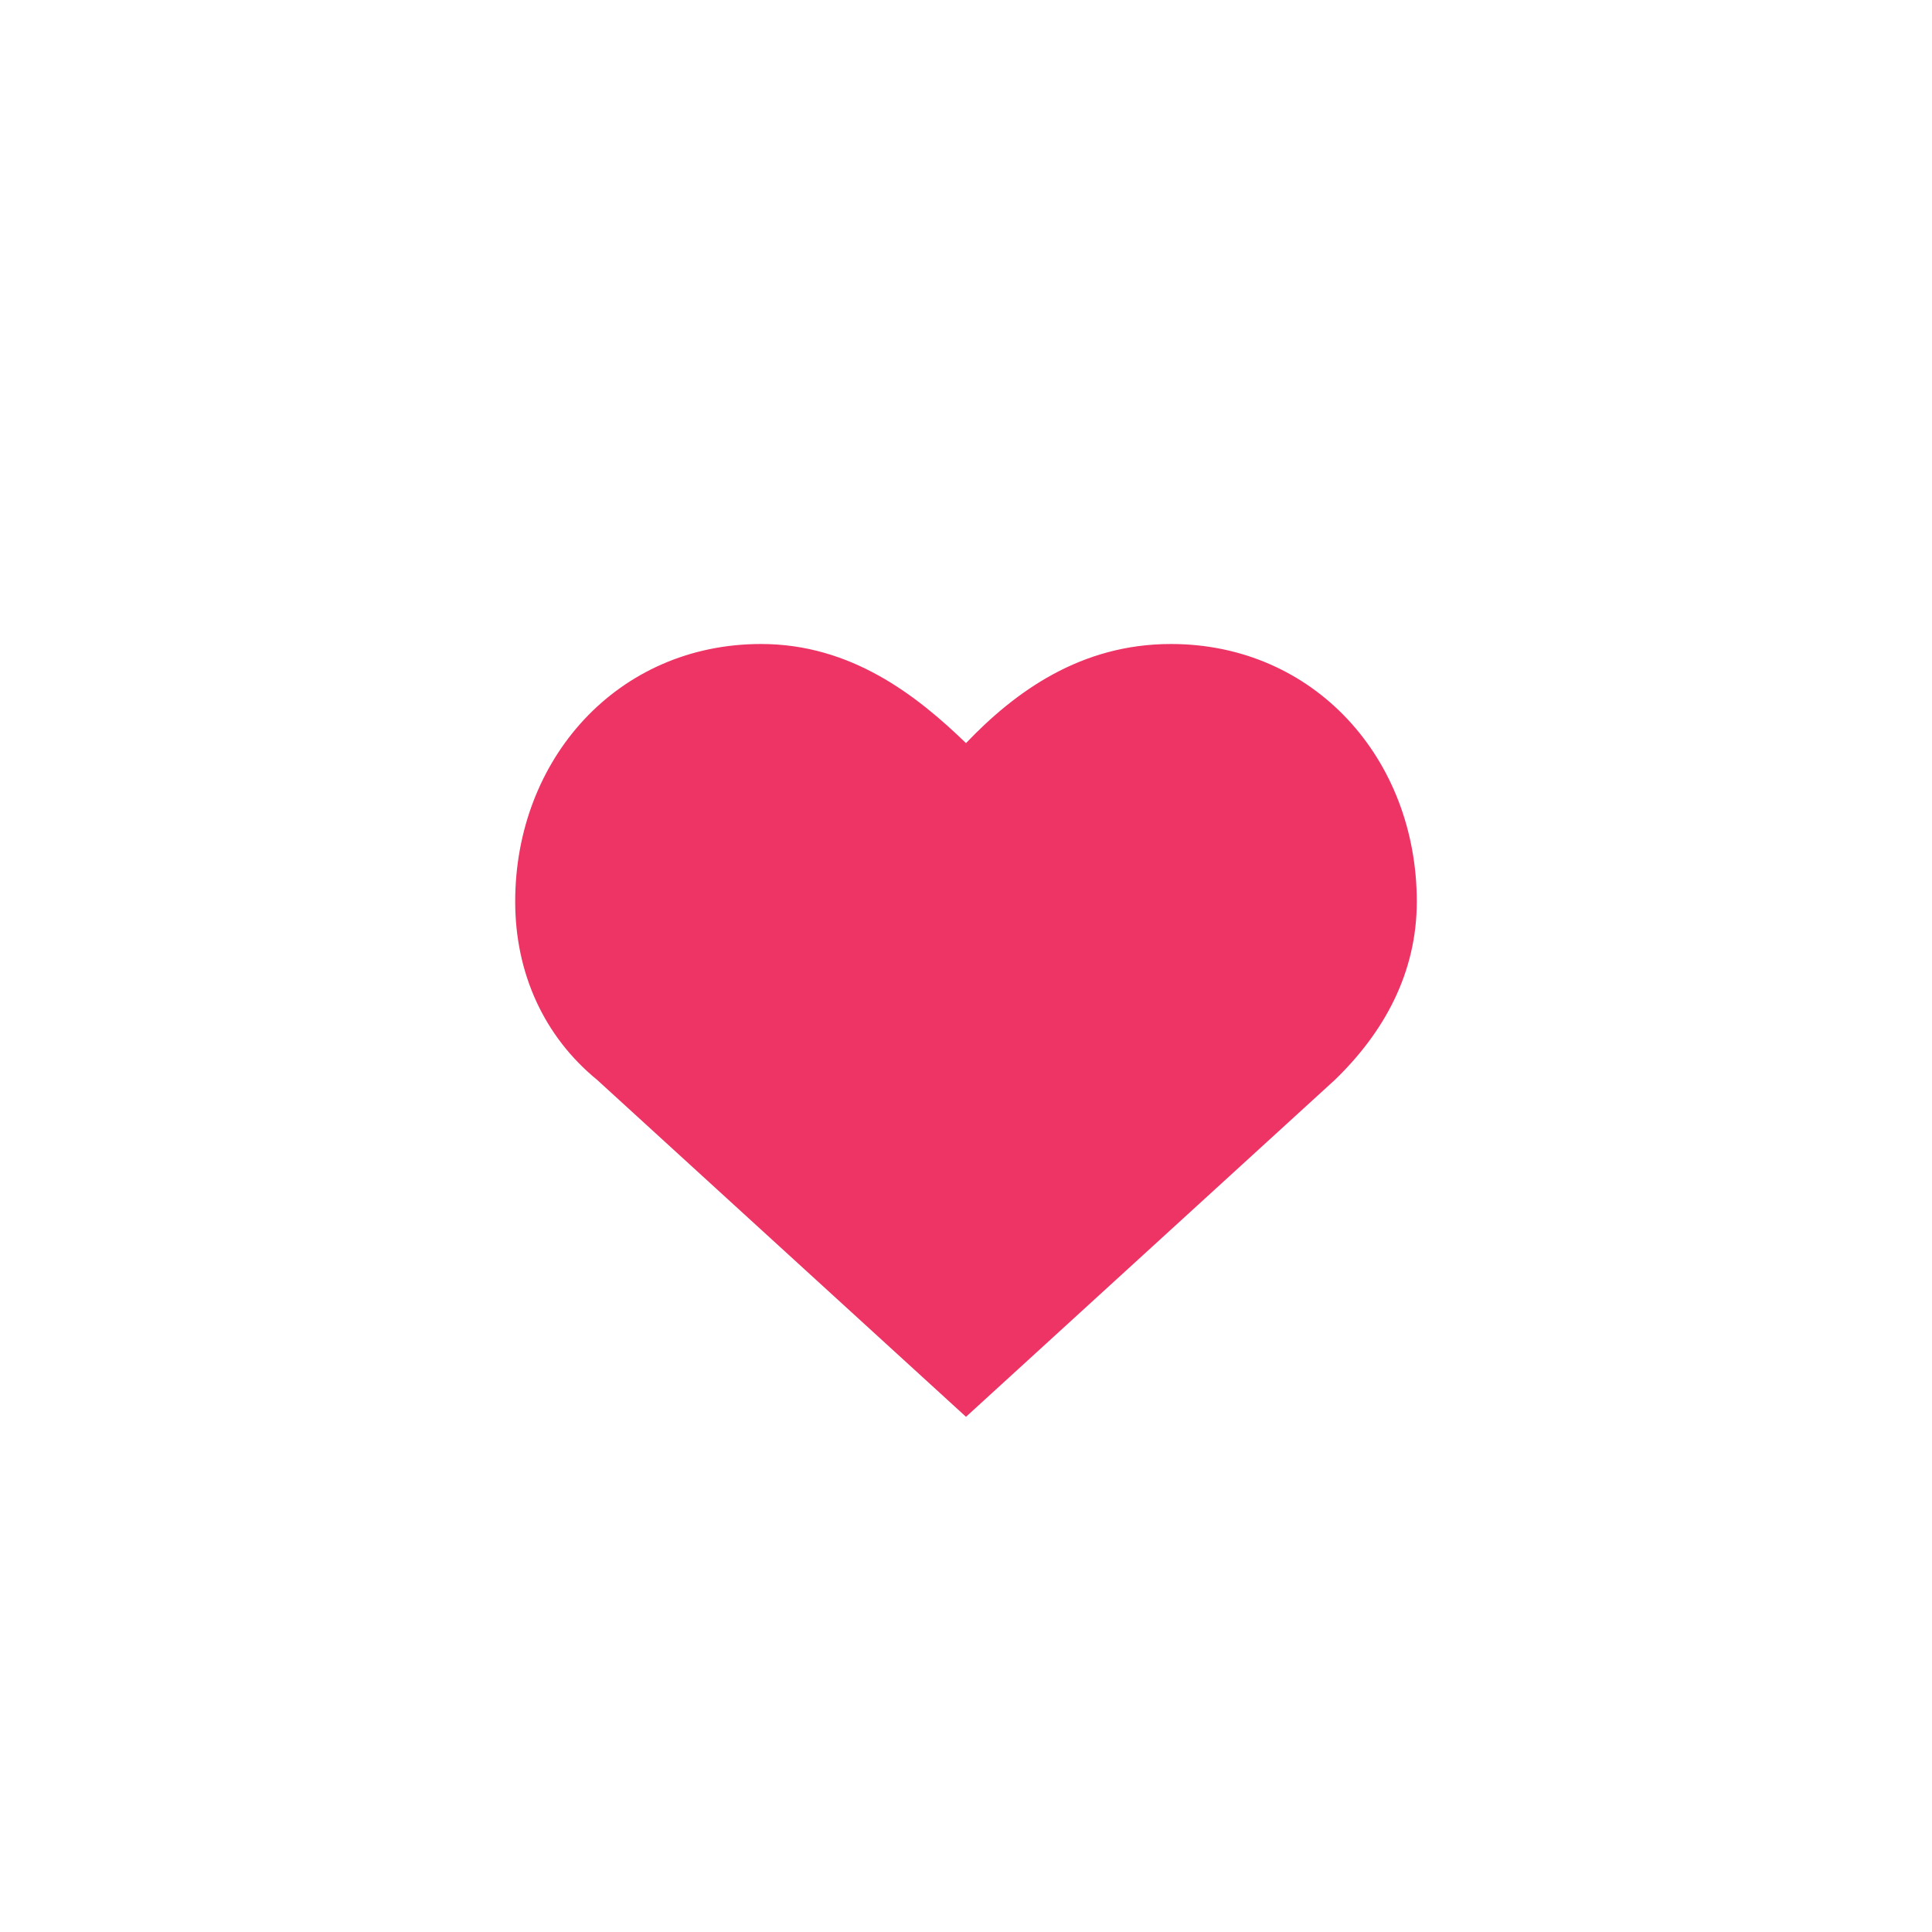
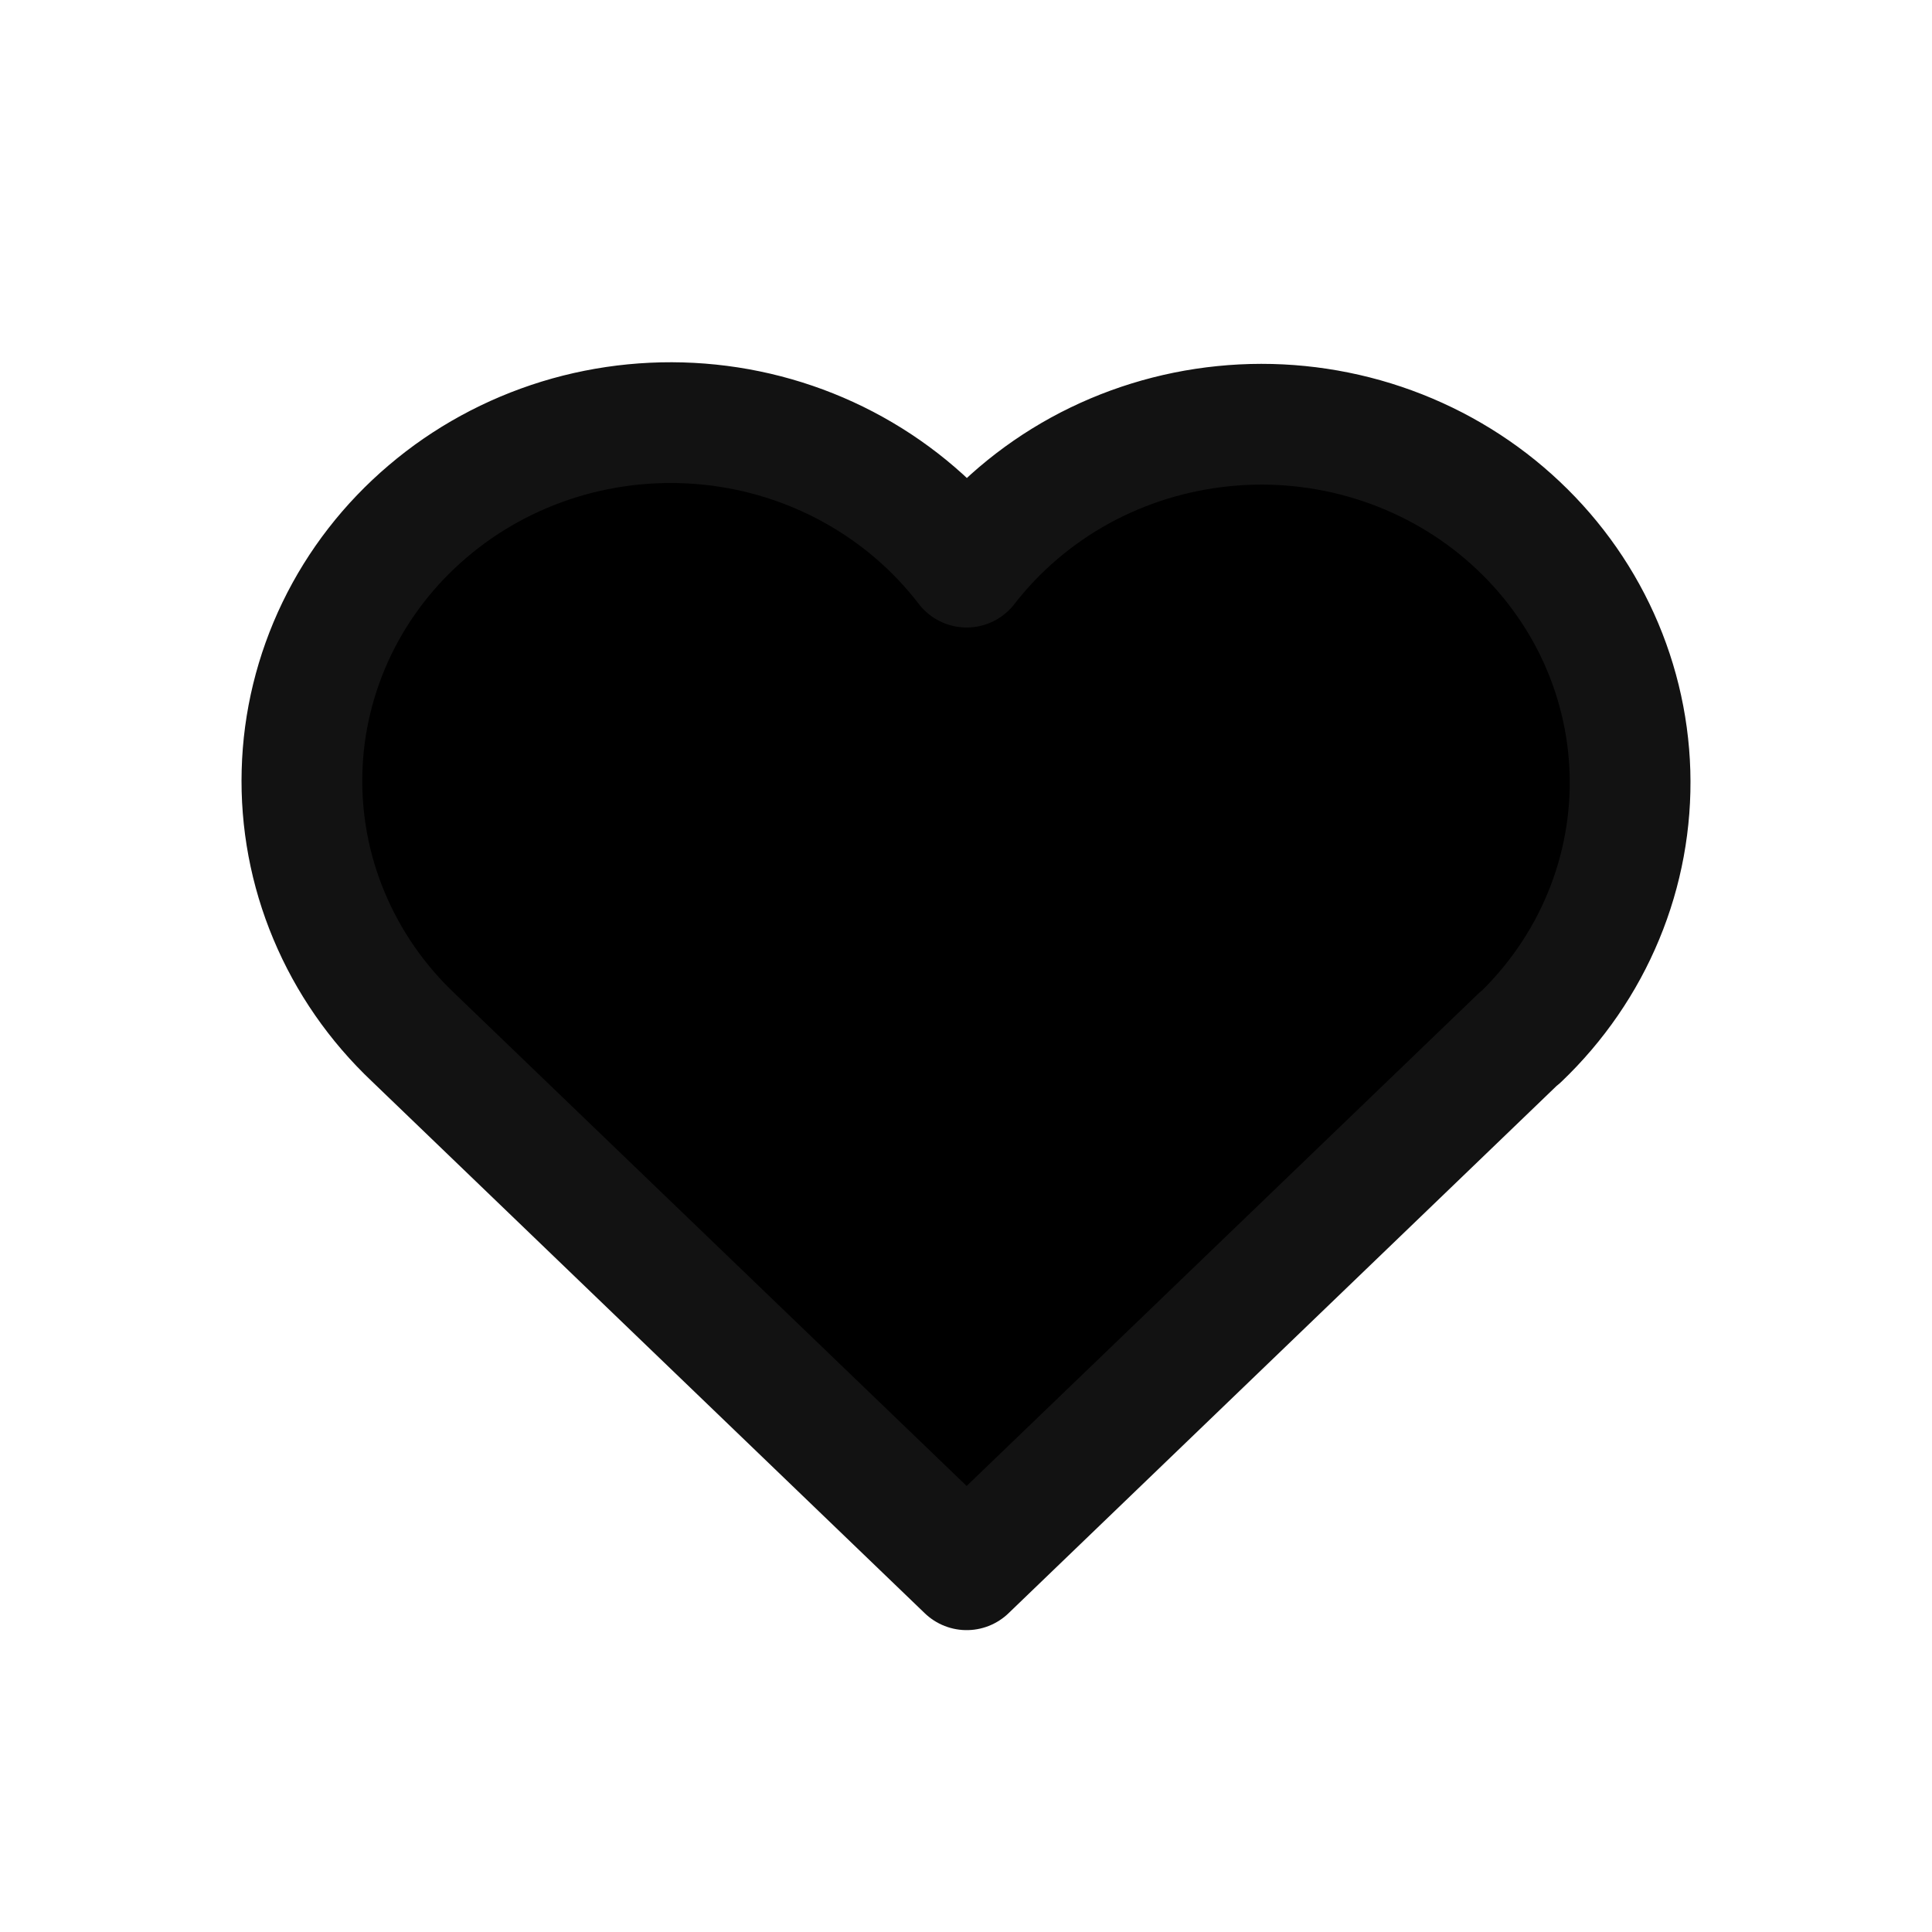
- <svg xmlns="http://www.w3.org/2000/svg" width="30" height="30" viewBox="0 0 30 30" fill="none">
-   <path d="M18.182 10C16.782 10 15.764 10.739 15 11.539C14.236 10.8 13.218 10 11.818 10C9.591 10 8 11.785 8 14C8 15.108 8.445 16.092 9.273 16.769L15 22L20.727 16.769C21.491 16.031 22 15.108 22 14C22 11.785 20.409 10 18.182 10Z" fill="#EE3465" />
+ <svg xmlns="http://www.w3.org/2000/svg" width="24" height="24" viewBox="0 0 24 24" fill="none">
+   <path d="M18.879 12.889L12.008 19.5L5.136 12.889M5.136 12.889C4.683 12.461 4.326 11.946 4.088 11.377C3.849 10.808 3.735 10.197 3.752 9.583C3.768 8.969 3.916 8.365 4.184 7.809C4.453 7.252 4.838 6.756 5.314 6.352C5.789 5.947 6.346 5.643 6.949 5.457C7.552 5.272 8.188 5.21 8.817 5.275C9.446 5.34 10.054 5.531 10.603 5.836C11.152 6.141 11.63 6.552 12.008 7.045C12.387 6.556 12.865 6.148 13.414 5.846C13.963 5.545 14.57 5.357 15.197 5.294C15.824 5.23 16.458 5.294 17.058 5.479C17.659 5.665 18.214 5.969 18.688 6.373C19.162 6.777 19.546 7.271 19.814 7.825C20.082 8.379 20.23 8.981 20.248 9.593C20.266 10.205 20.154 10.815 19.918 11.383C19.683 11.951 19.329 12.465 18.879 12.895" fill="black" />
+   <path d="M18.879 12.889L12.008 19.5L5.136 12.889M5.136 12.889C4.683 12.461 4.326 11.946 4.088 11.377C3.849 10.808 3.735 10.197 3.752 9.583C3.768 8.969 3.916 8.365 4.184 7.809C4.453 7.252 4.838 6.756 5.314 6.352C5.789 5.947 6.346 5.643 6.949 5.457C7.552 5.272 8.188 5.21 8.817 5.275C9.446 5.34 10.054 5.531 10.603 5.836C11.152 6.141 11.63 6.552 12.008 7.045C12.387 6.556 12.865 6.148 13.414 5.846C13.963 5.545 14.57 5.357 15.197 5.294C15.824 5.23 16.458 5.294 17.058 5.479C17.659 5.665 18.214 5.969 18.688 6.373C19.162 6.777 19.546 7.271 19.814 7.825C20.082 8.379 20.23 8.981 20.248 9.593C20.266 10.205 20.154 10.815 19.918 11.383C19.683 11.951 19.329 12.465 18.879 12.895" stroke="#121212" stroke-width="1.5" stroke-linecap="round" stroke-linejoin="round" />
</svg>
